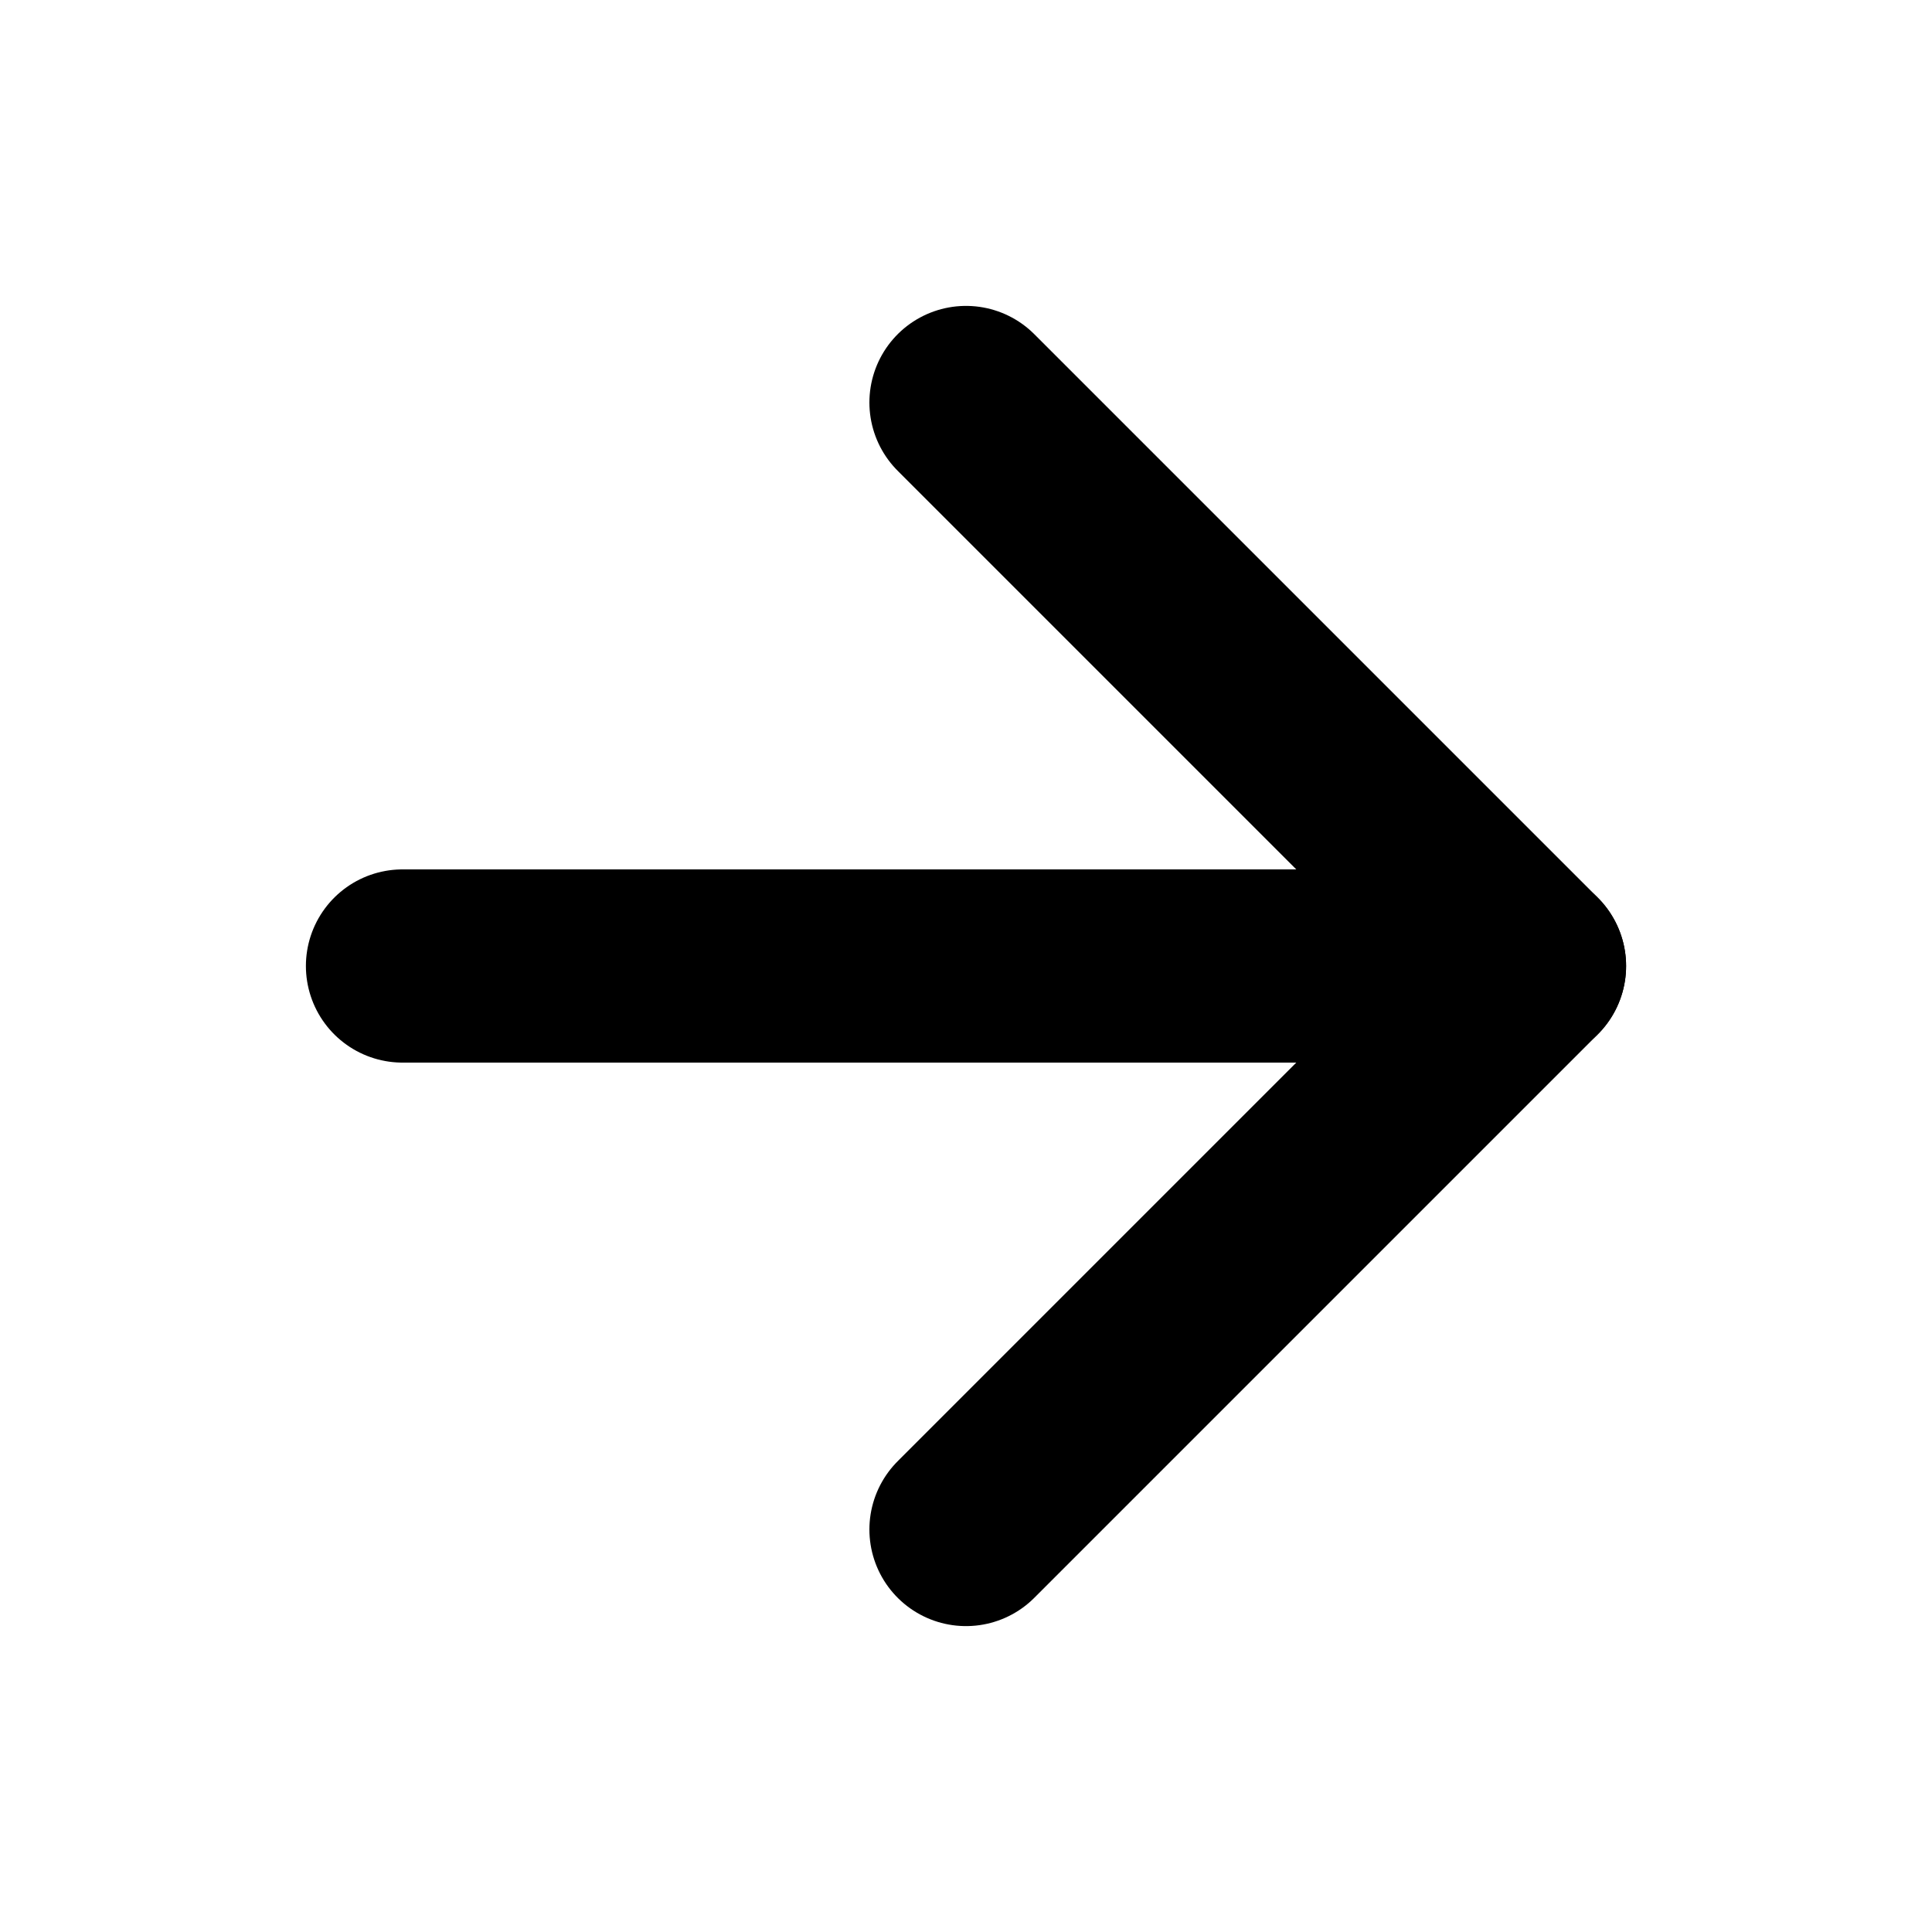
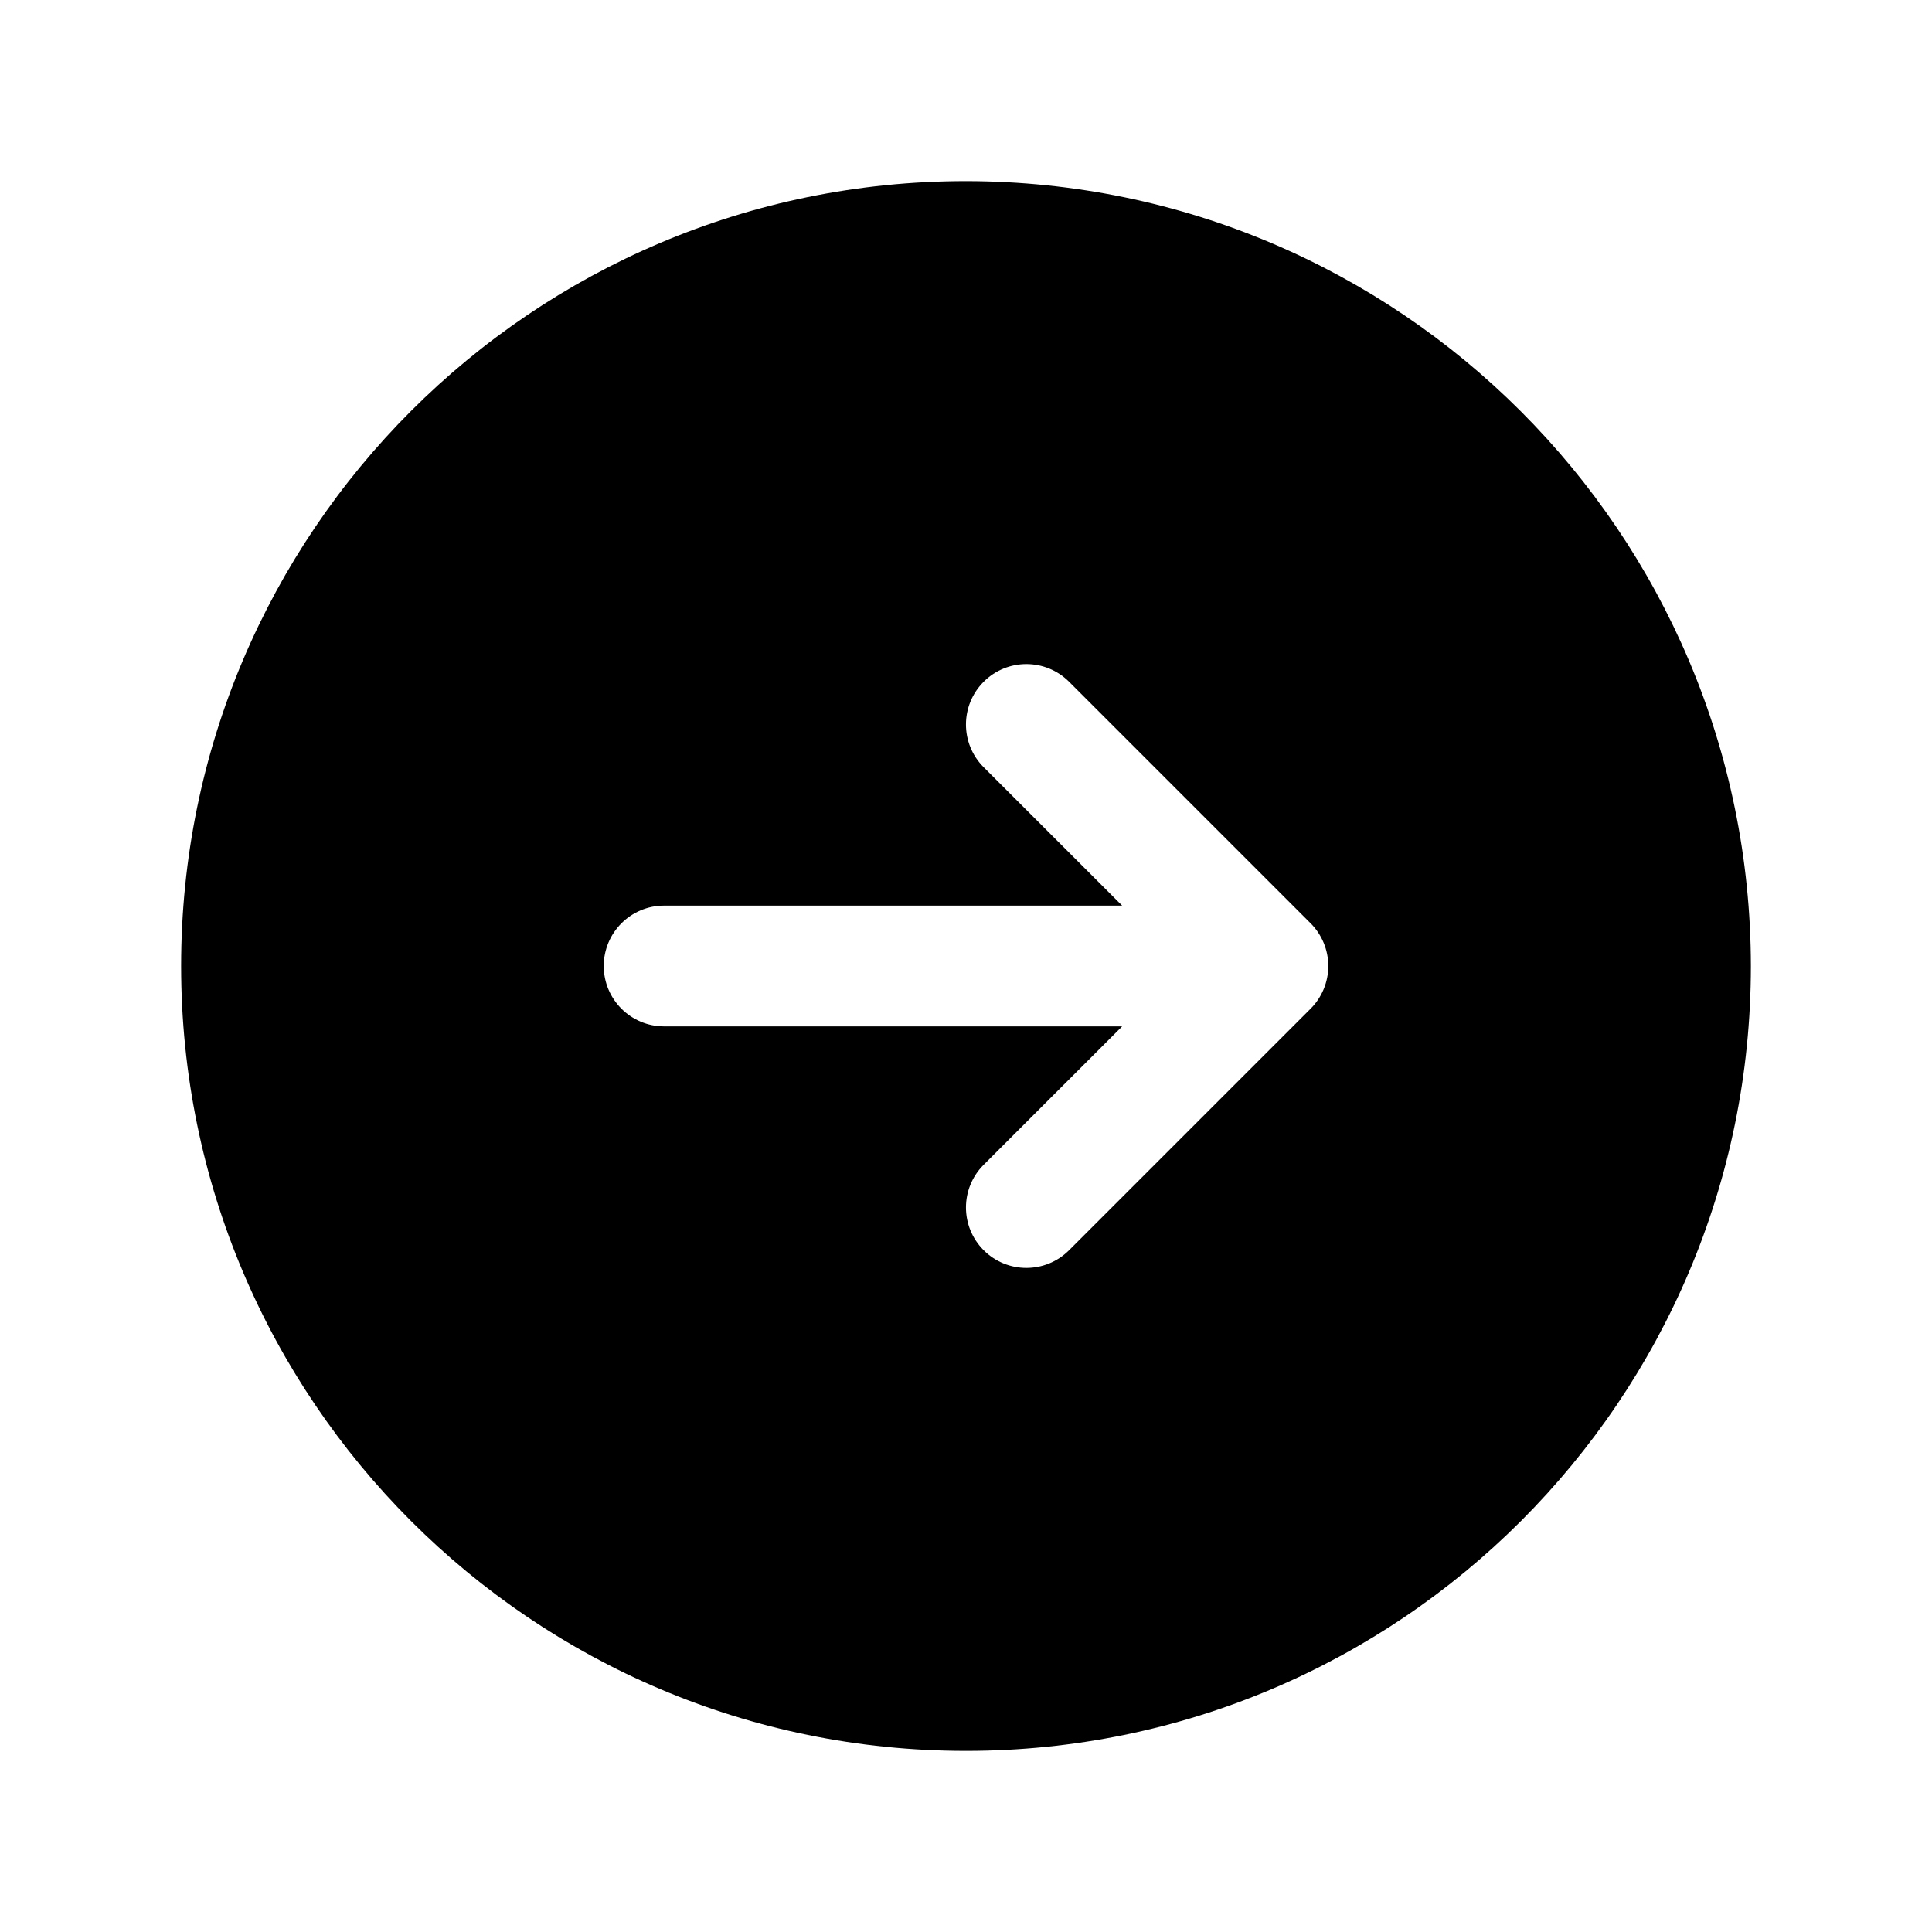
- <svg xmlns="http://www.w3.org/2000/svg" viewBox="0 0 24 24" fill="none" stroke="currentColor" stroke-width="2.4" stroke-linecap="round" stroke-linejoin="round">
-   <path d="M5 12h14" />
-   <path d="m12 5 7 7-7 7" />
+ <svg xmlns="http://www.w3.org/2000/svg" viewBox="0 0 256 256" fill="currentColor">
+   <path d="M128,24A104,104,0,1,0,232,128,104.11,104.11,0,0,0,128,24Zm45.66,109.66-32,32a8,8,0,0,1-11.32-11.32L148.69,136H88a8,8,0,0,1,0-16h60.69l-18.35-18.34a8,8,0,0,1,11.32-11.32l32,32A8,8,0,0,1,173.66,133.66Z" />
</svg>
